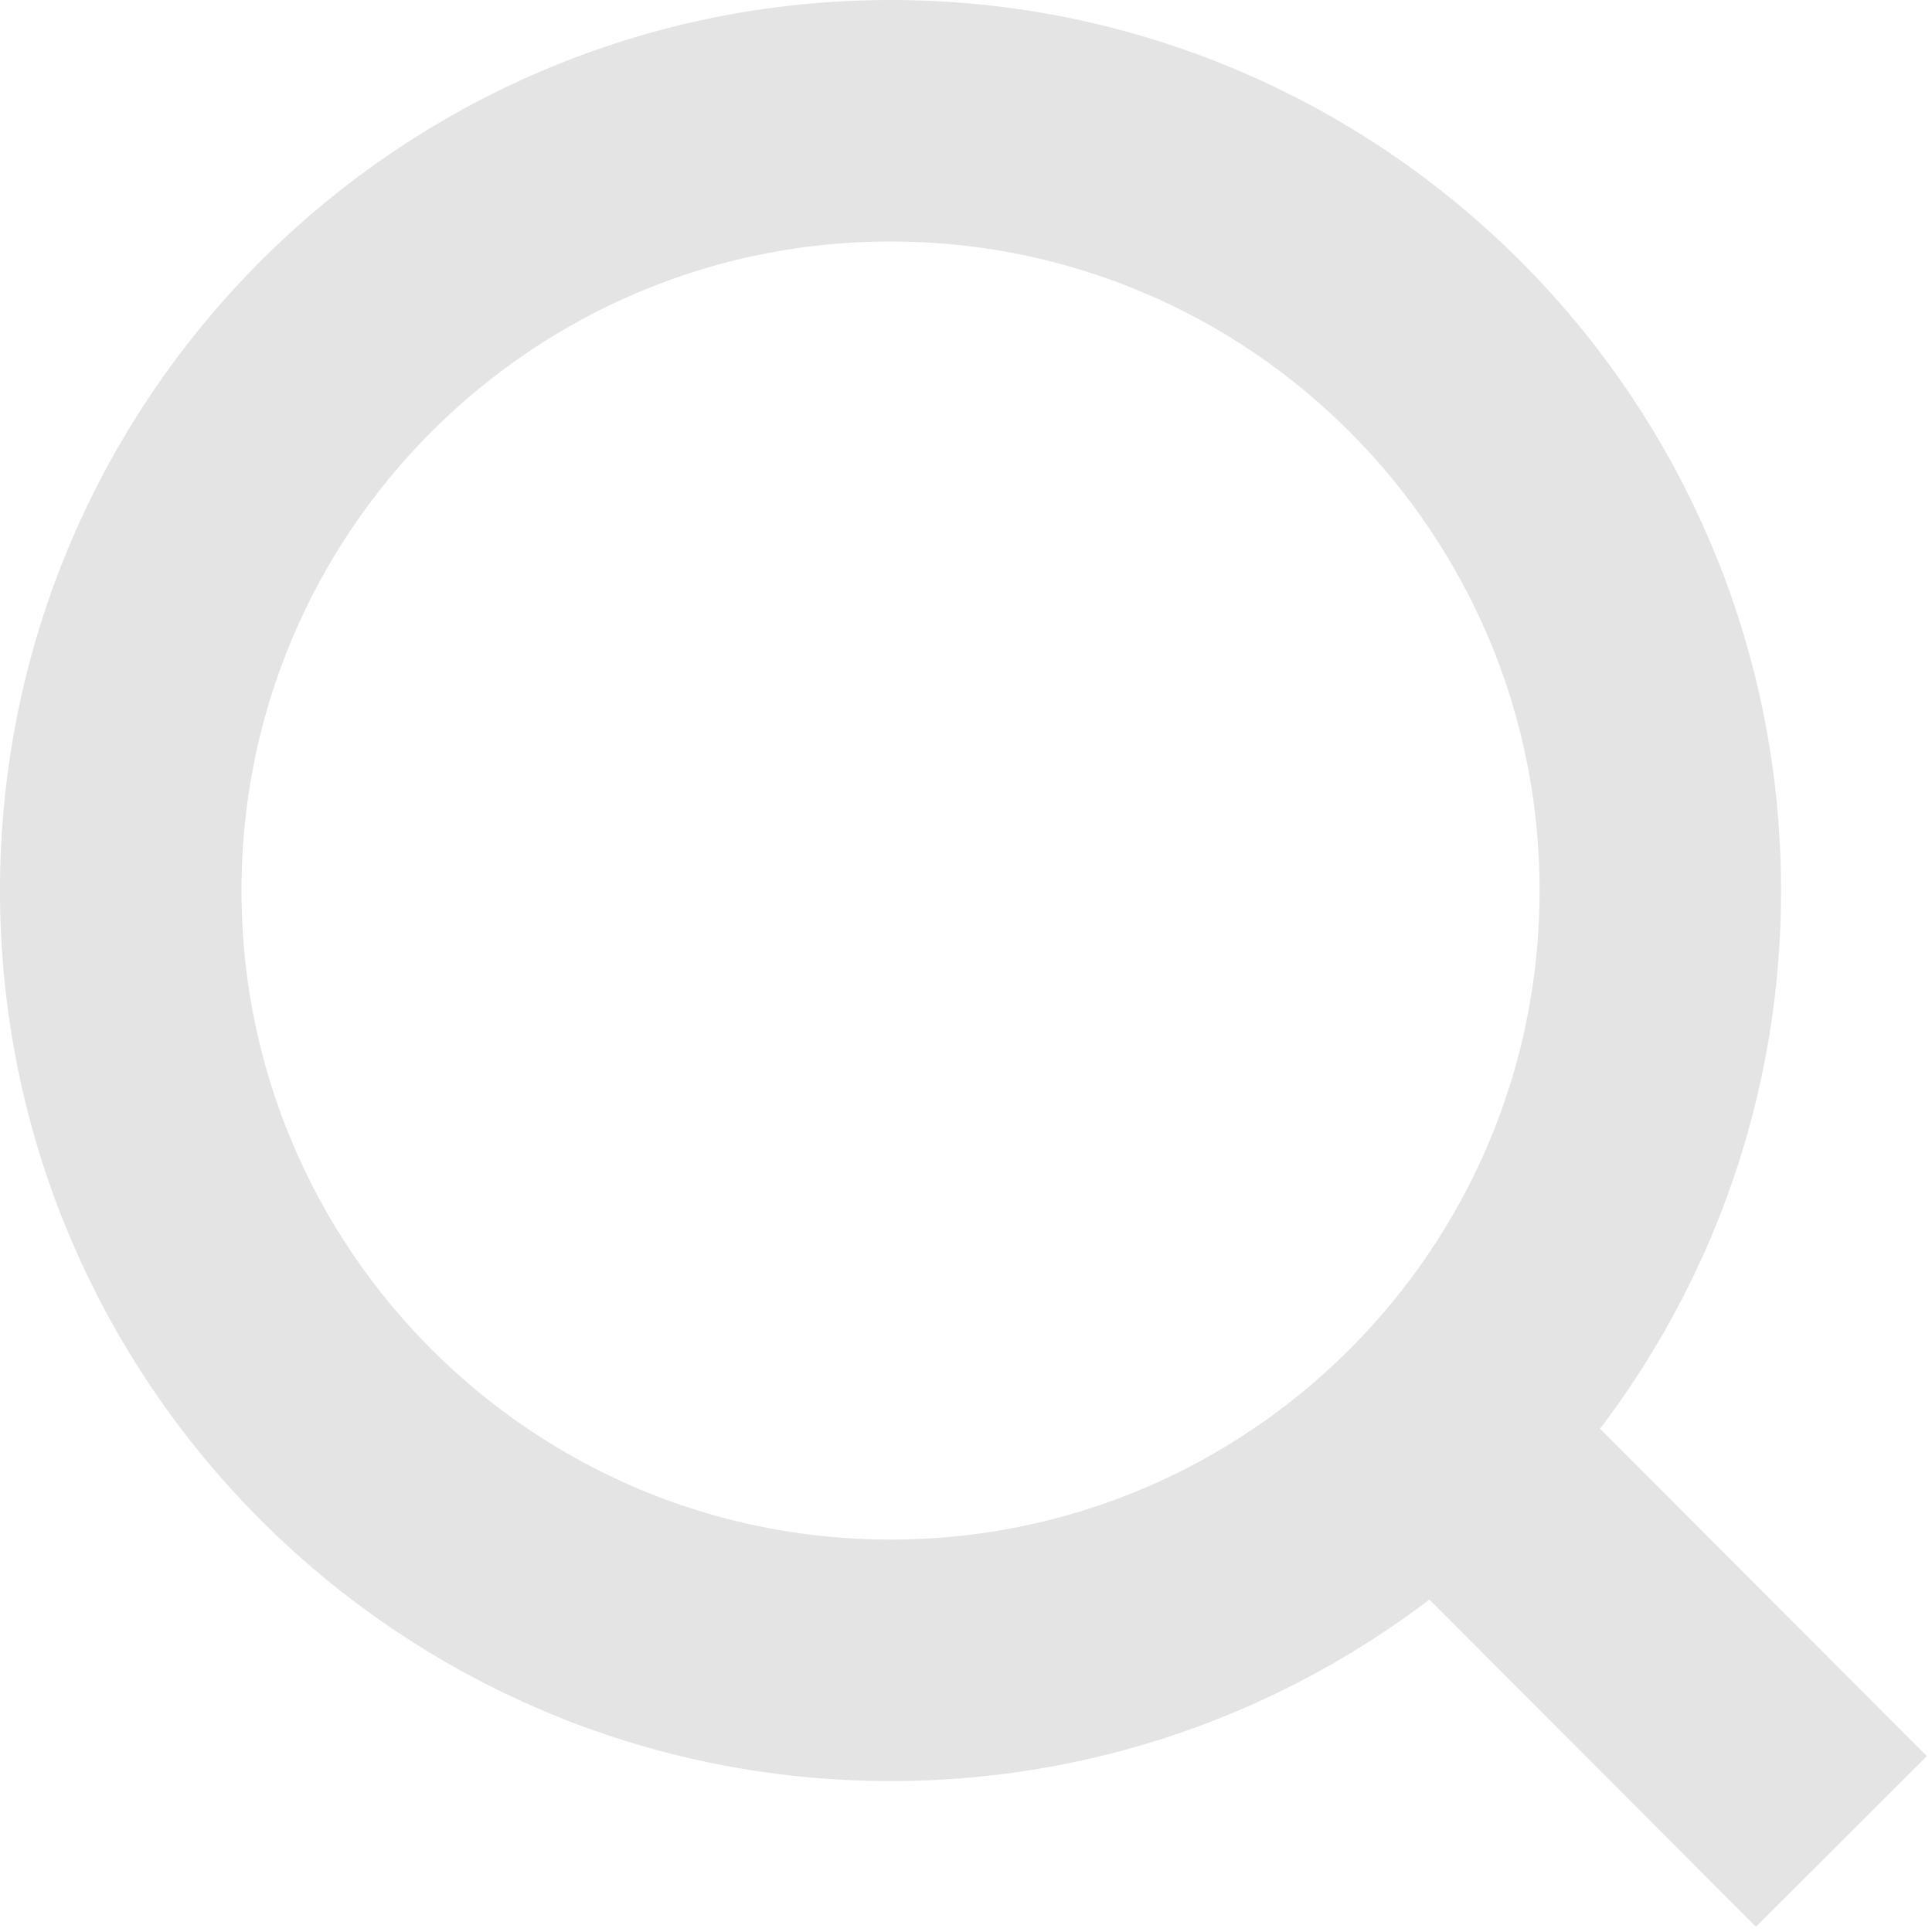
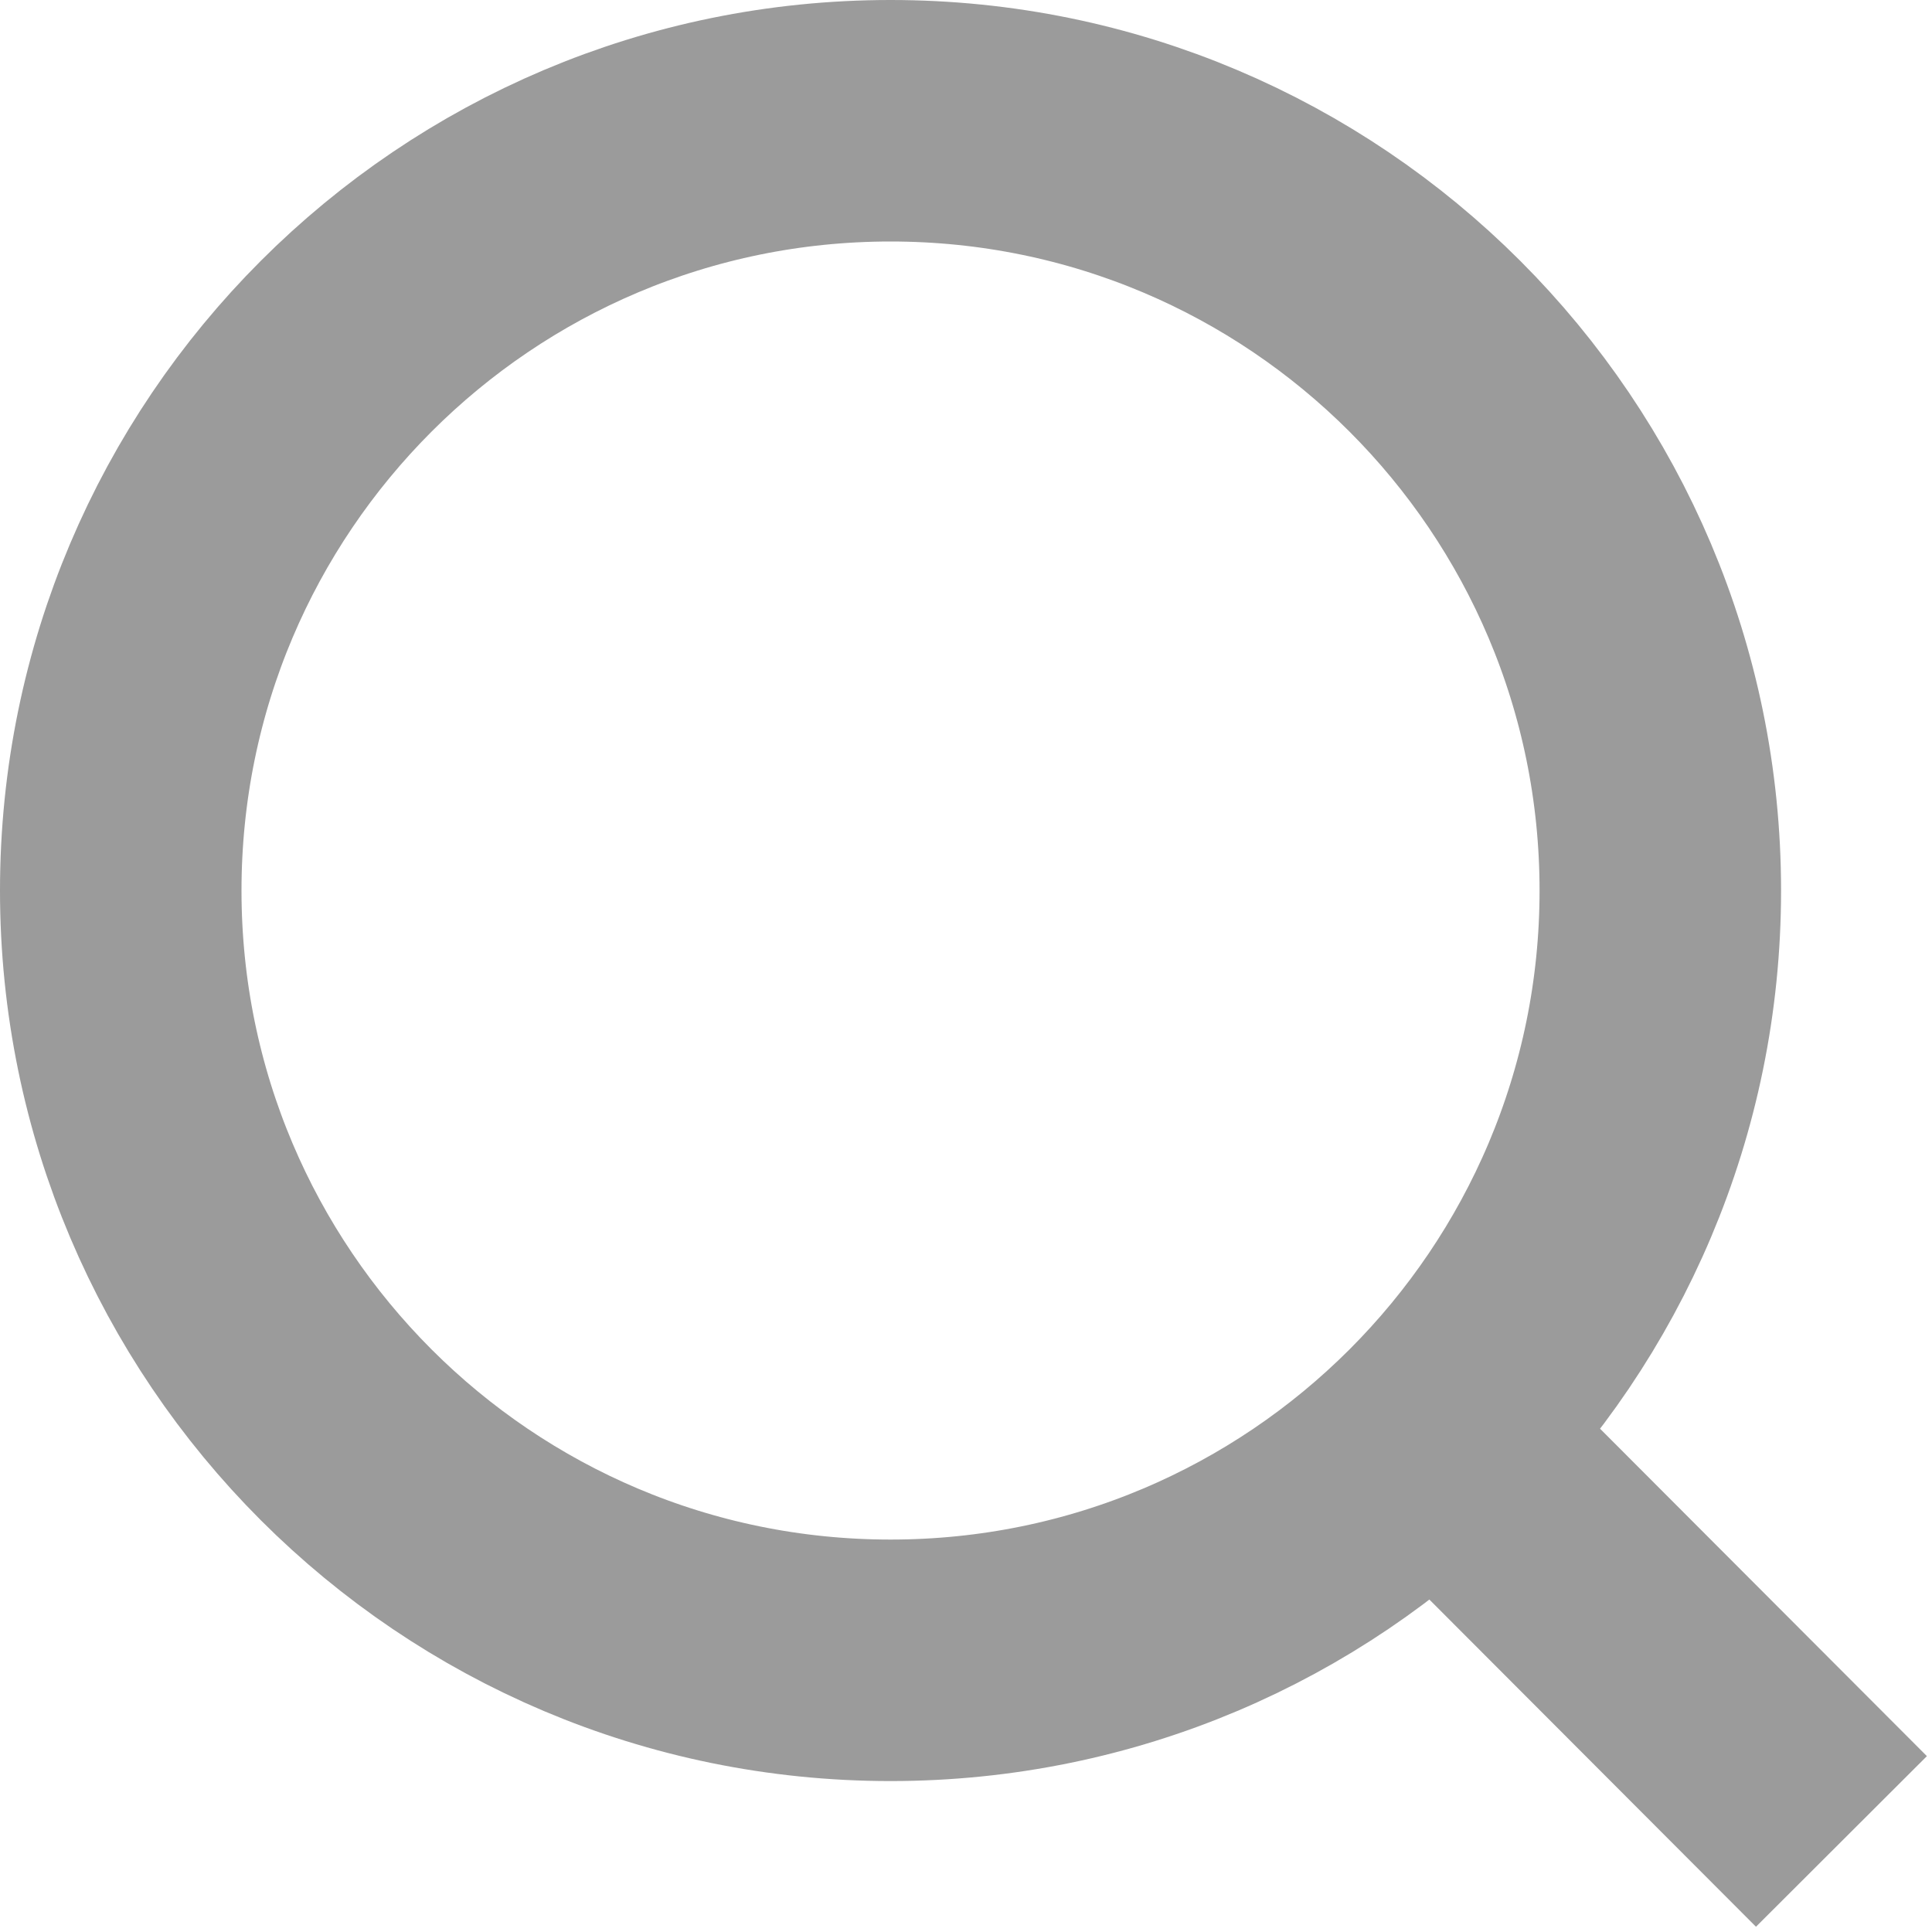
<svg xmlns="http://www.w3.org/2000/svg" width="16" height="16" fill="none">
-   <path d="m15.25 15.25-3.364-3.37 3.364 3.37Zm-1.5-7.875a6.375 6.375 0 1 1-12.75 0 6.375 6.375 0 0 1 12.75 0v0Z" stroke="#E4E4E4" stroke-width="2" stroke-linecap="round" />
+   <path d="m15.25 15.25-3.364-3.37 3.364 3.37Zm-1.5-7.875a6.375 6.375 0 1 1-12.75 0 6.375 6.375 0 0 1 12.75 0v0Z" stroke="#9B9B9B" stroke-width="2" stroke-linecap="round" />
</svg>
